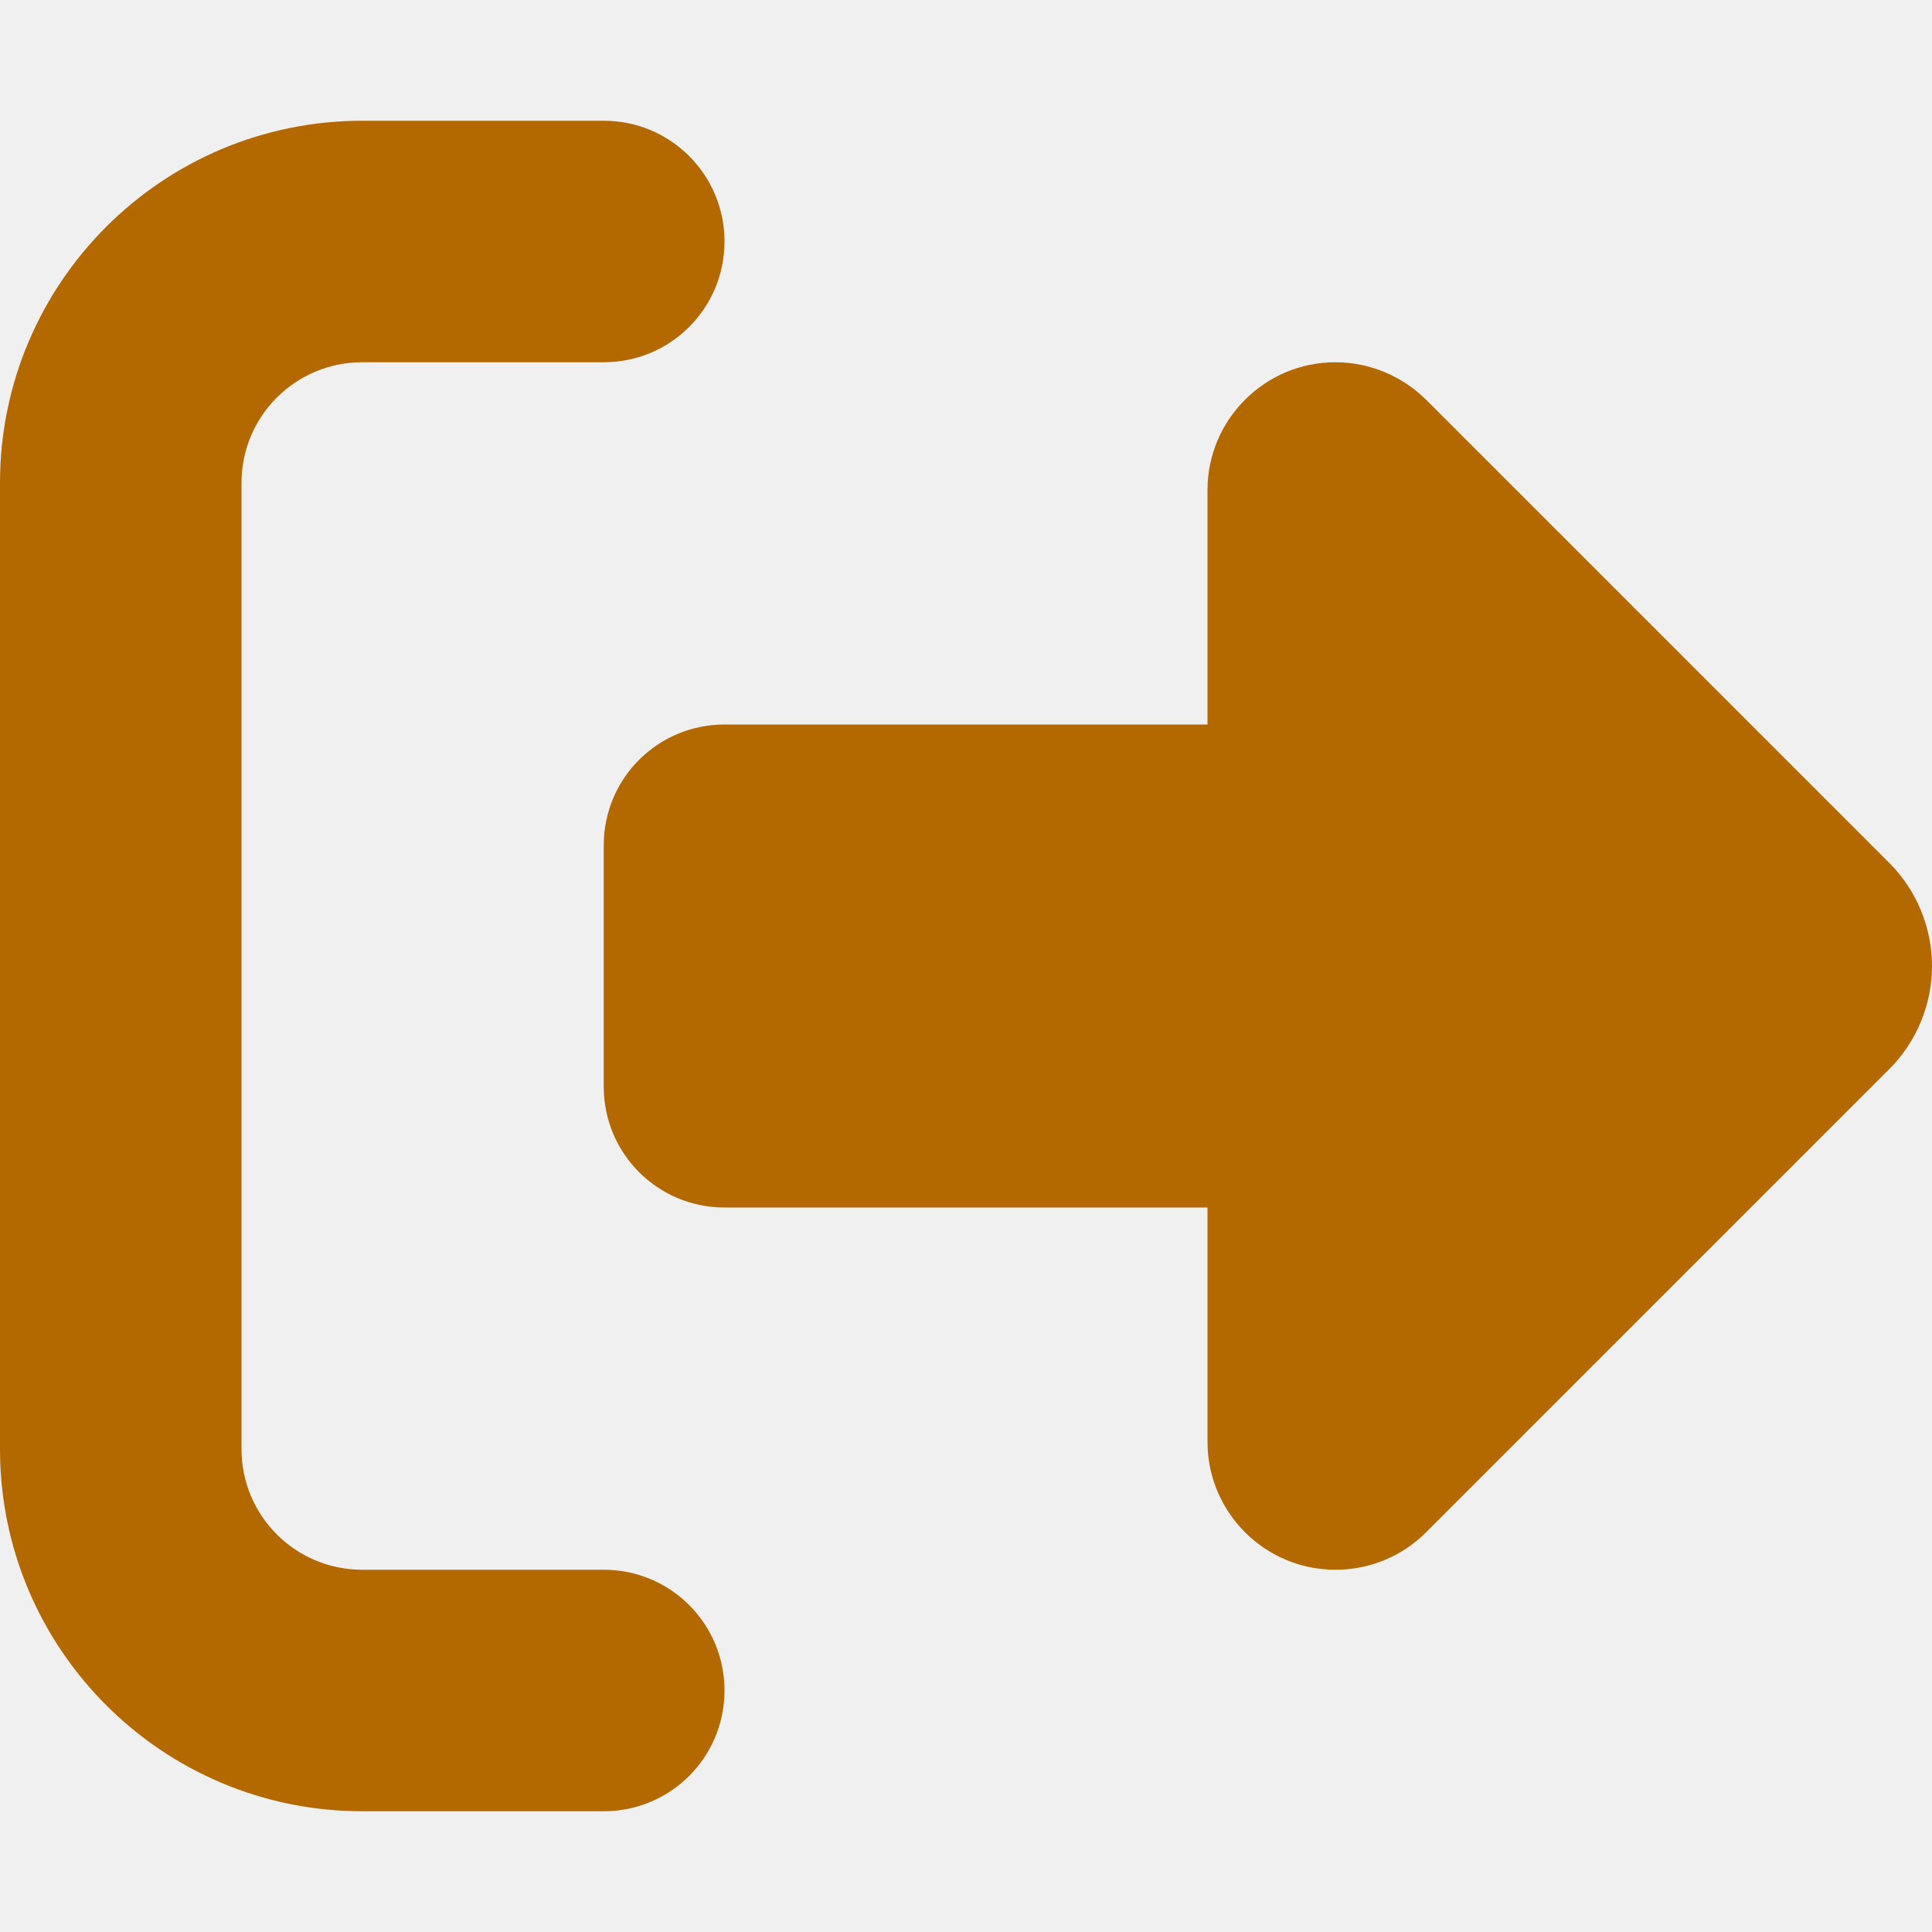
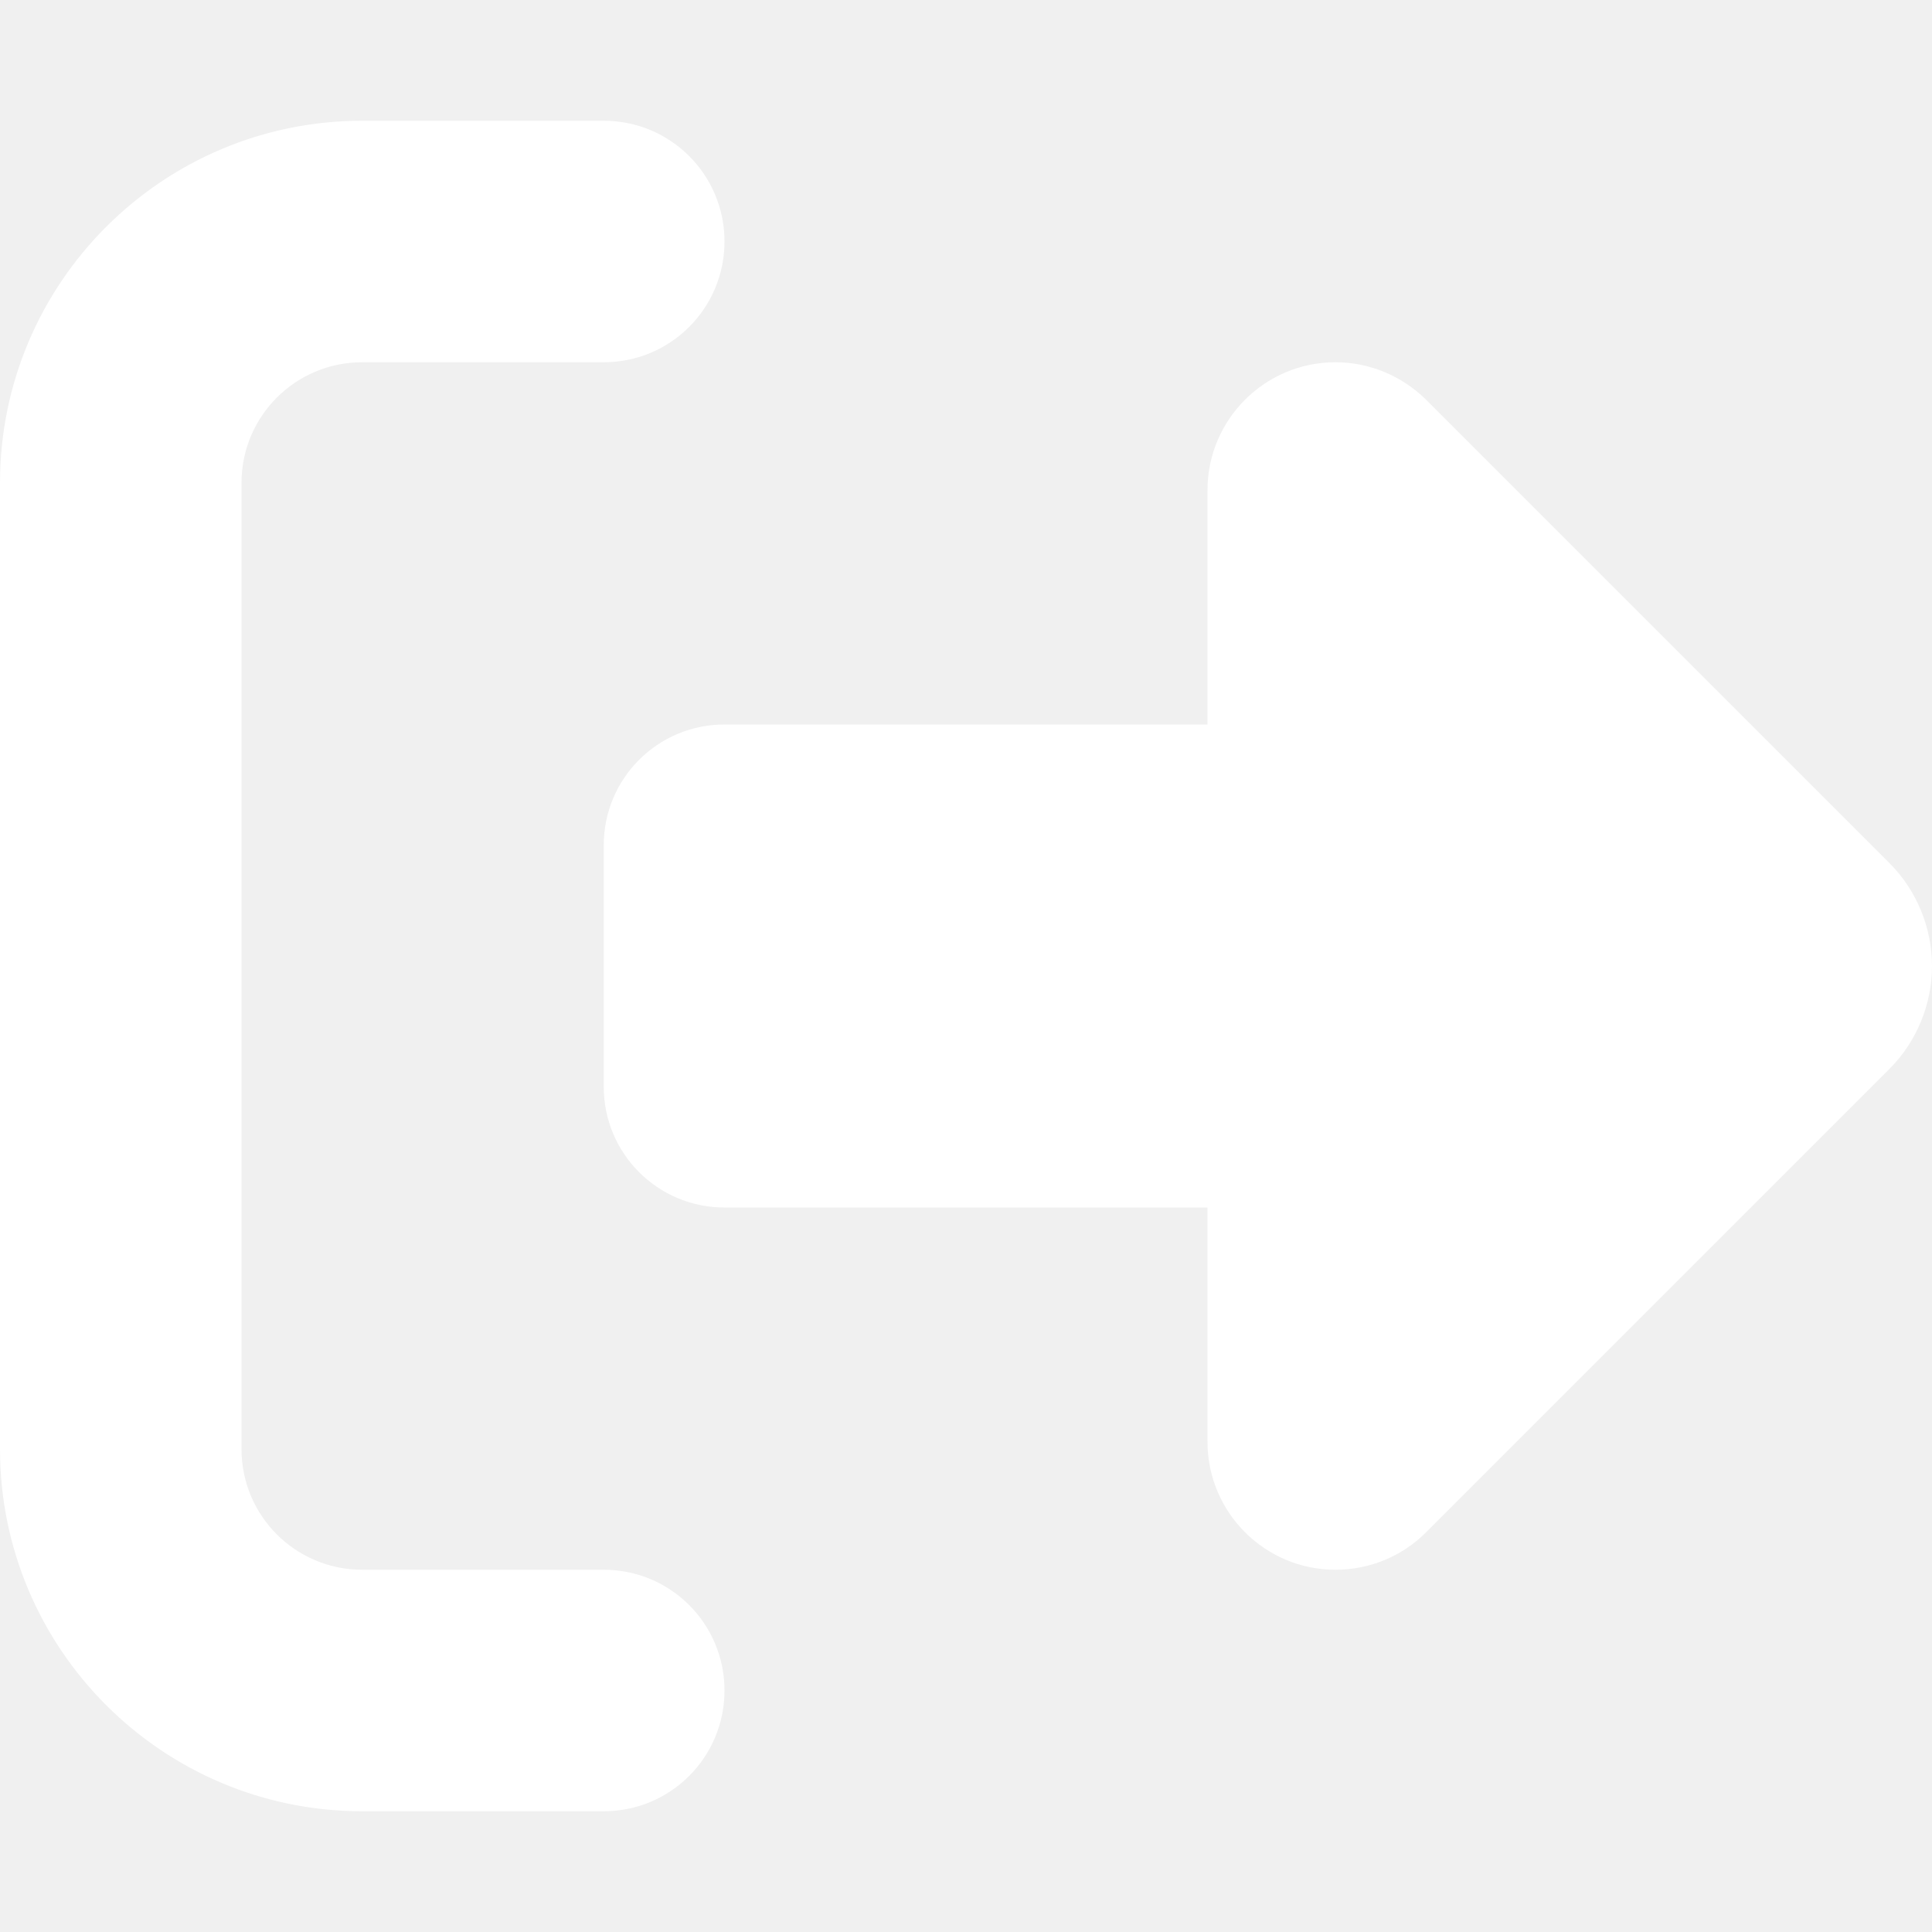
<svg xmlns="http://www.w3.org/2000/svg" height="32" width="32" viewBox="0 0 512 512">
-   <path fill="#b36800" d="M377.9 105.9L500.7 228.7c7.2 7.2 11.3 17.1 11.3 27.3s-4.1 20.1-11.3 27.3L377.9 406.1c-6.4 6.4-15 9.9-24 9.9c-18.7 0-33.9-15.2-33.9-33.9l0-62.1-128 0c-17.7 0-32-14.3-32-32l0-64c0-17.7 14.3-32 32-32l128 0 0-62.1c0-18.7 15.2-33.9 33.9-33.9c9 0 17.6 3.6 24 9.9zM160 96L96 96c-17.7 0-32 14.3-32 32l0 256c0 17.7 14.3 32 32 32l64 0c17.7 0 32 14.3 32 32s-14.3 32-32 32l-64 0c-53 0-96-43-96-96L0 128C0 75 43 32 96 32l64 0c17.7 0 32 14.3 32 32s-14.3 32-32 32z" />
+   <path fill="#ffffff" d="M377.9 105.9L500.7 228.7c7.2 7.2 11.3 17.1 11.3 27.3s-4.1 20.1-11.3 27.3L377.9 406.1c-6.4 6.4-15 9.9-24 9.9c-18.7 0-33.9-15.2-33.9-33.9l0-62.1-128 0c-17.7 0-32-14.3-32-32l0-64c0-17.7 14.3-32 32-32l128 0 0-62.1c0-18.7 15.2-33.9 33.9-33.9c9 0 17.6 3.6 24 9.9zM160 96L96 96c-17.7 0-32 14.3-32 32l0 256c0 17.7 14.3 32 32 32l64 0c17.7 0 32 14.3 32 32s-14.3 32-32 32l-64 0c-53 0-96-43-96-96L0 128C0 75 43 32 96 32l64 0c17.7 0 32 14.3 32 32s-14.3 32-32 32z" />
</svg>
